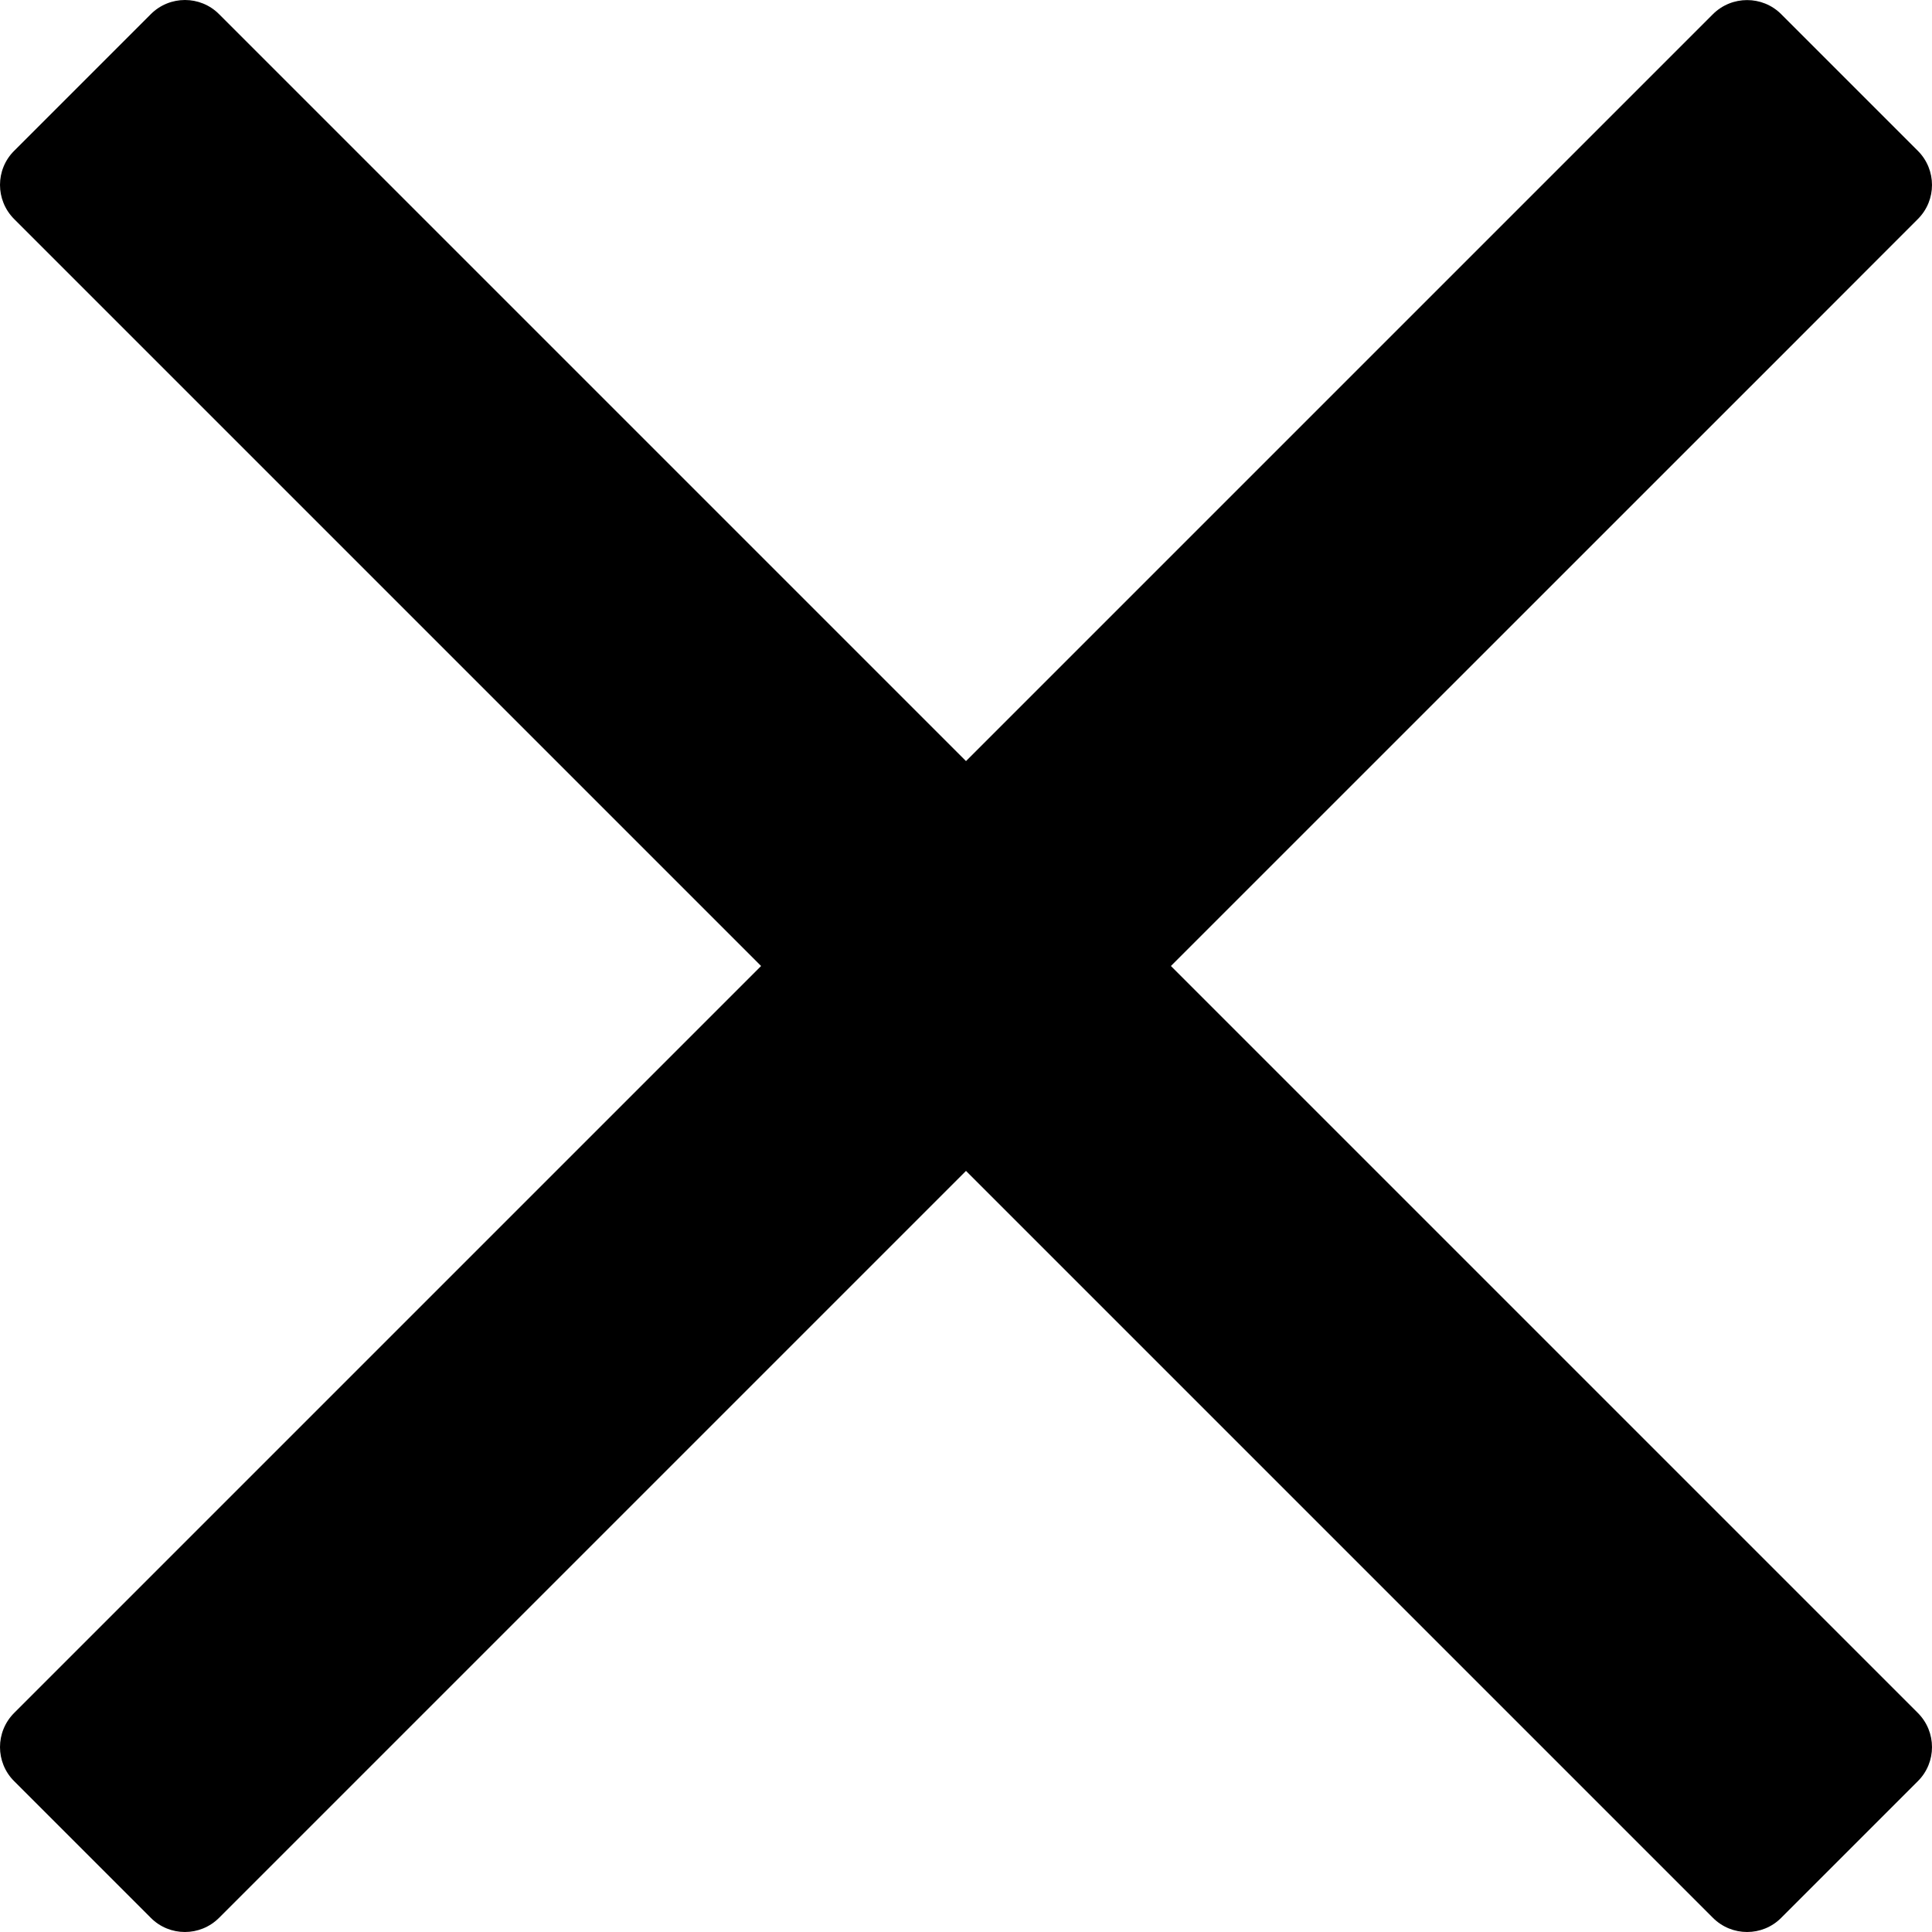
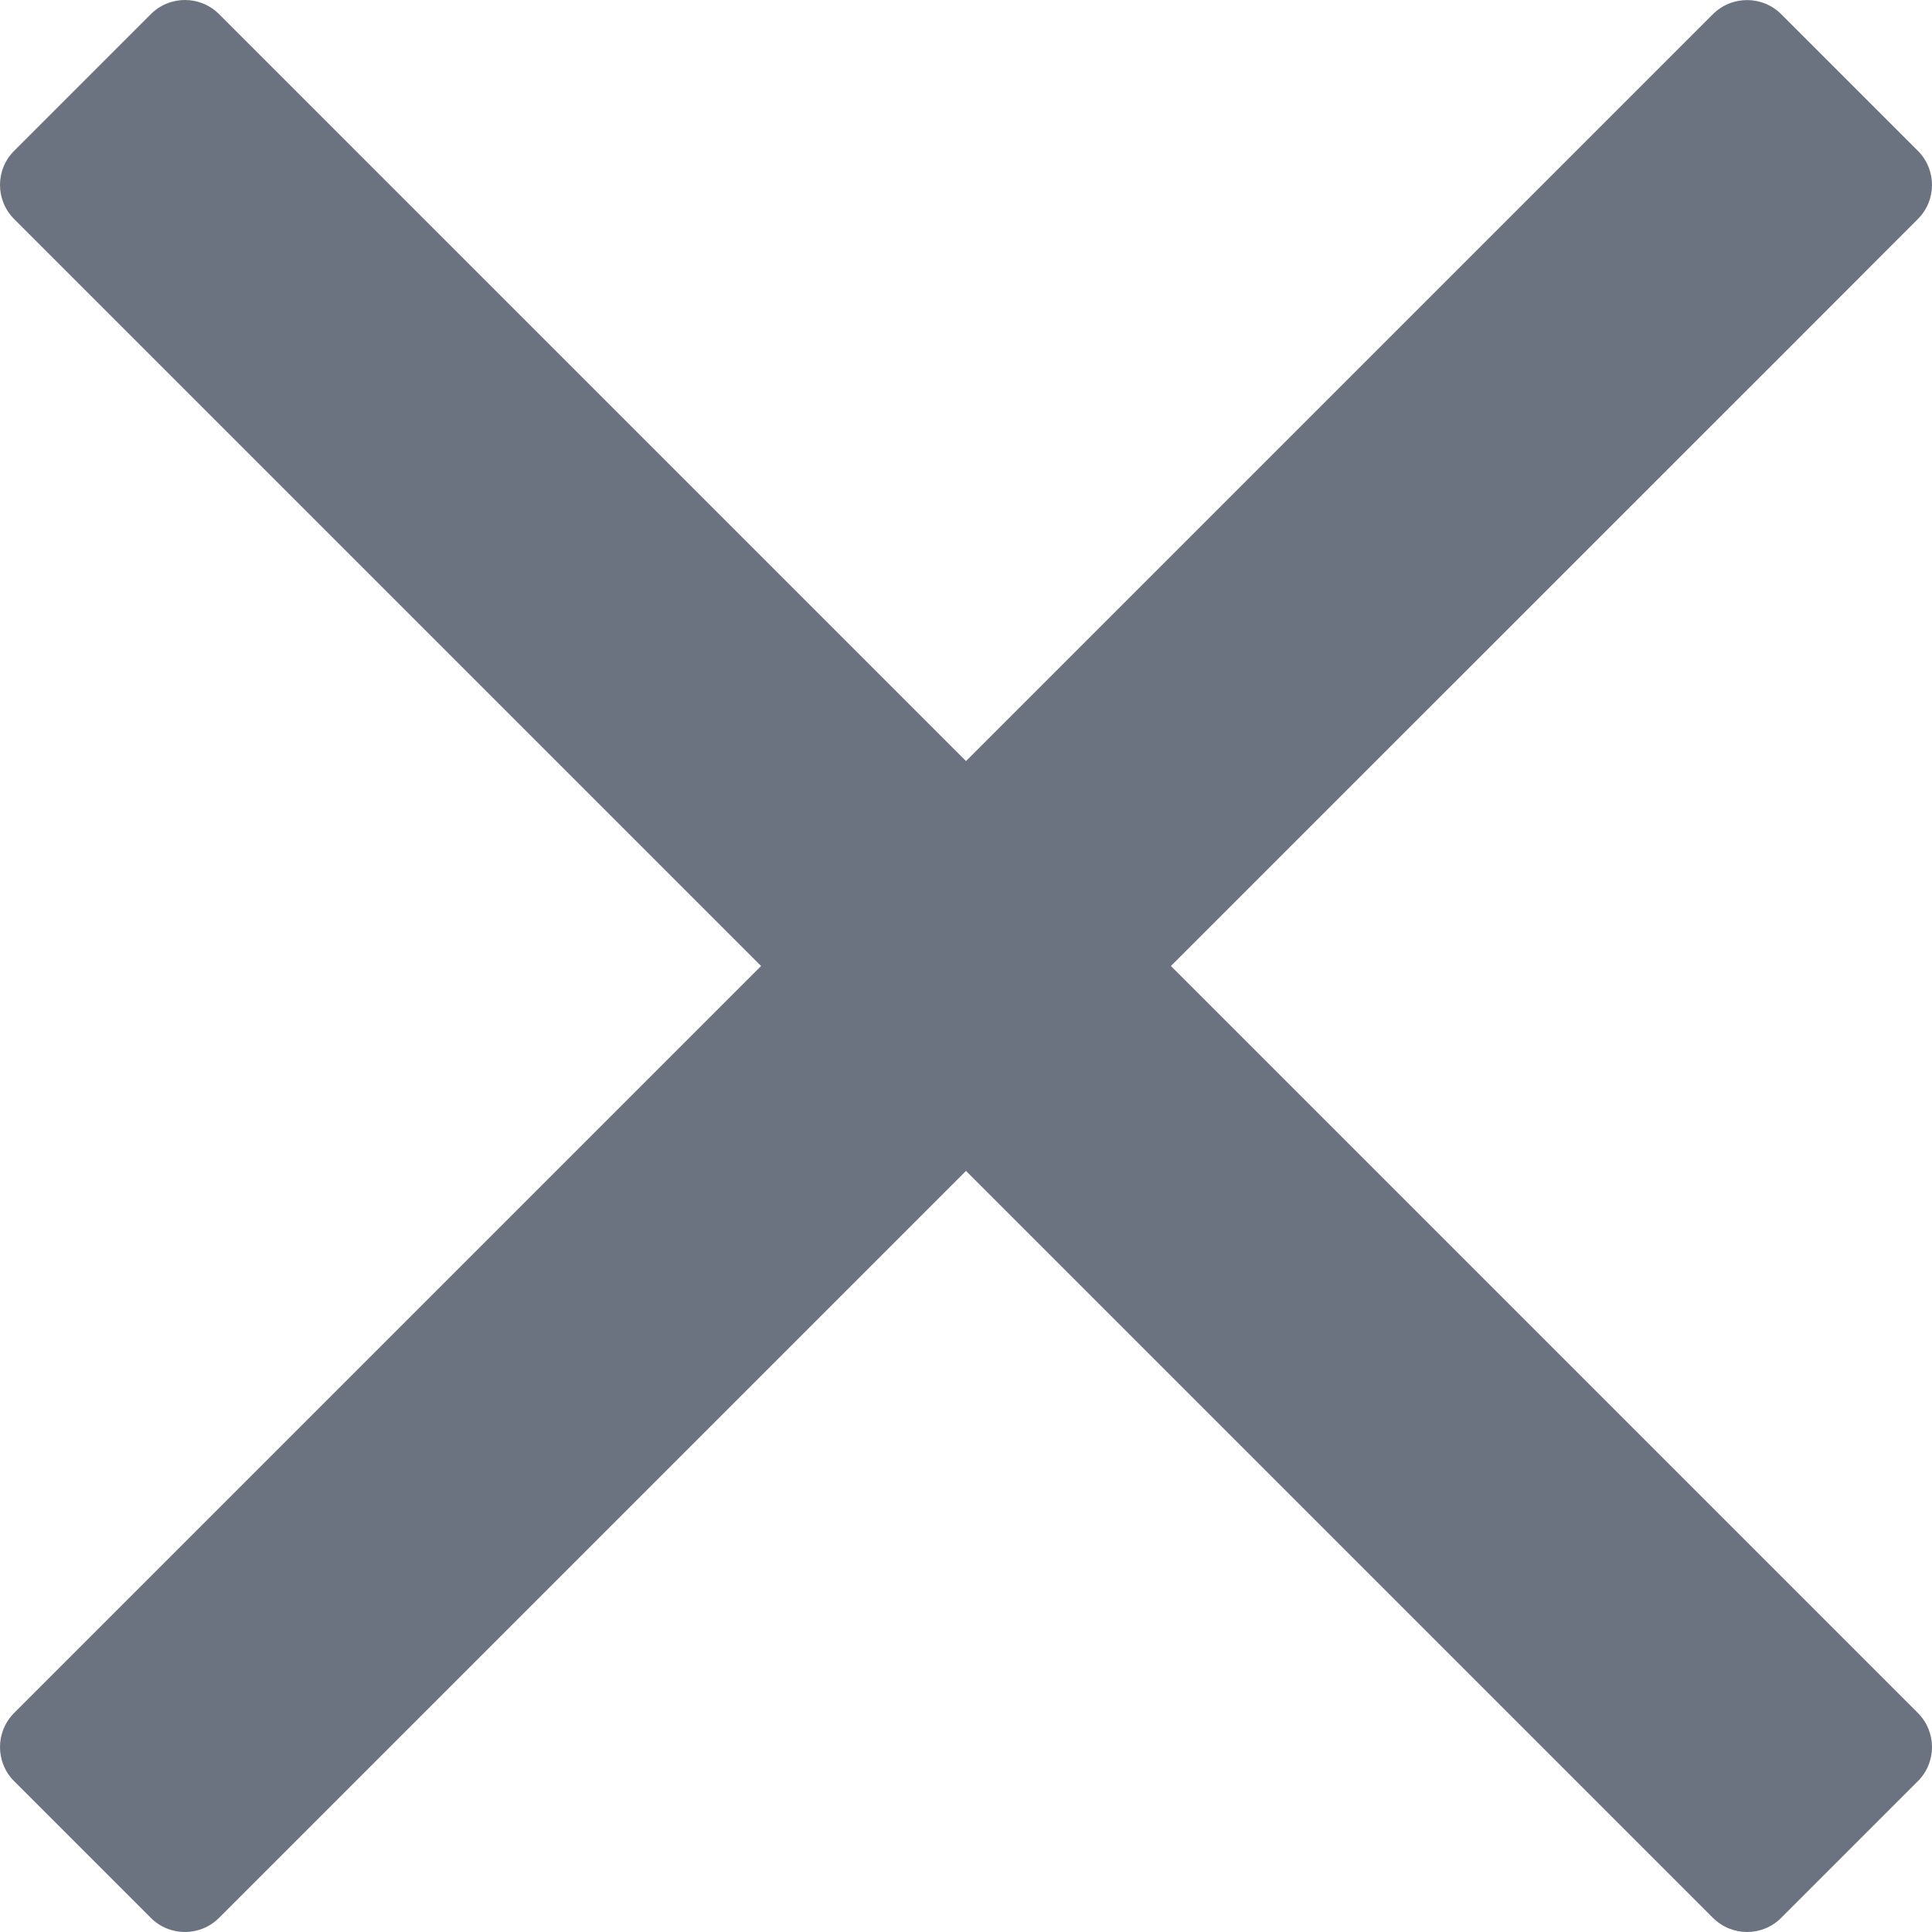
<svg xmlns="http://www.w3.org/2000/svg" viewBox="0 0 18 18" fill="none">
-   <path d="M10.909 9L16.679 3.231L17.868 2.041C18.044 1.866 18.044 1.581 17.868 1.405L16.595 0.132C16.42 -0.043 16.135 -0.043 15.959 0.132L9 7.091L2.041 0.132C1.866 -0.044 1.581 -0.044 1.405 0.132L0.132 1.405C-0.044 1.58 -0.044 1.865 0.132 2.041L7.091 9L0.132 15.959C-0.044 16.135 -0.044 16.42 0.132 16.595L1.405 17.868C1.58 18.044 1.865 18.044 2.041 17.868L9 10.909L14.77 16.679L15.959 17.868C16.135 18.044 16.42 18.044 16.595 17.868L17.868 16.595C18.044 16.42 18.044 16.135 17.868 15.959L10.909 9Z" fill="currentColor" />
+   <path d="M10.909 9L16.679 3.231L17.868 2.041C18.044 1.866 18.044 1.581 17.868 1.405L16.595 0.132C16.42 -0.043 16.135 -0.043 15.959 0.132L9 7.091L2.041 0.132C1.866 -0.044 1.581 -0.044 1.405 0.132L0.132 1.405C-0.044 1.58 -0.044 1.865 0.132 2.041L7.091 9L0.132 15.959C-0.044 16.135 -0.044 16.42 0.132 16.595L1.405 17.868C1.58 18.044 1.865 18.044 2.041 17.868L9 10.909L14.77 16.679L15.959 17.868C16.135 18.044 16.42 18.044 16.595 17.868L17.868 16.595C18.044 16.42 18.044 16.135 17.868 15.959L10.909 9Z" fill="#6b7280" />
</svg>
